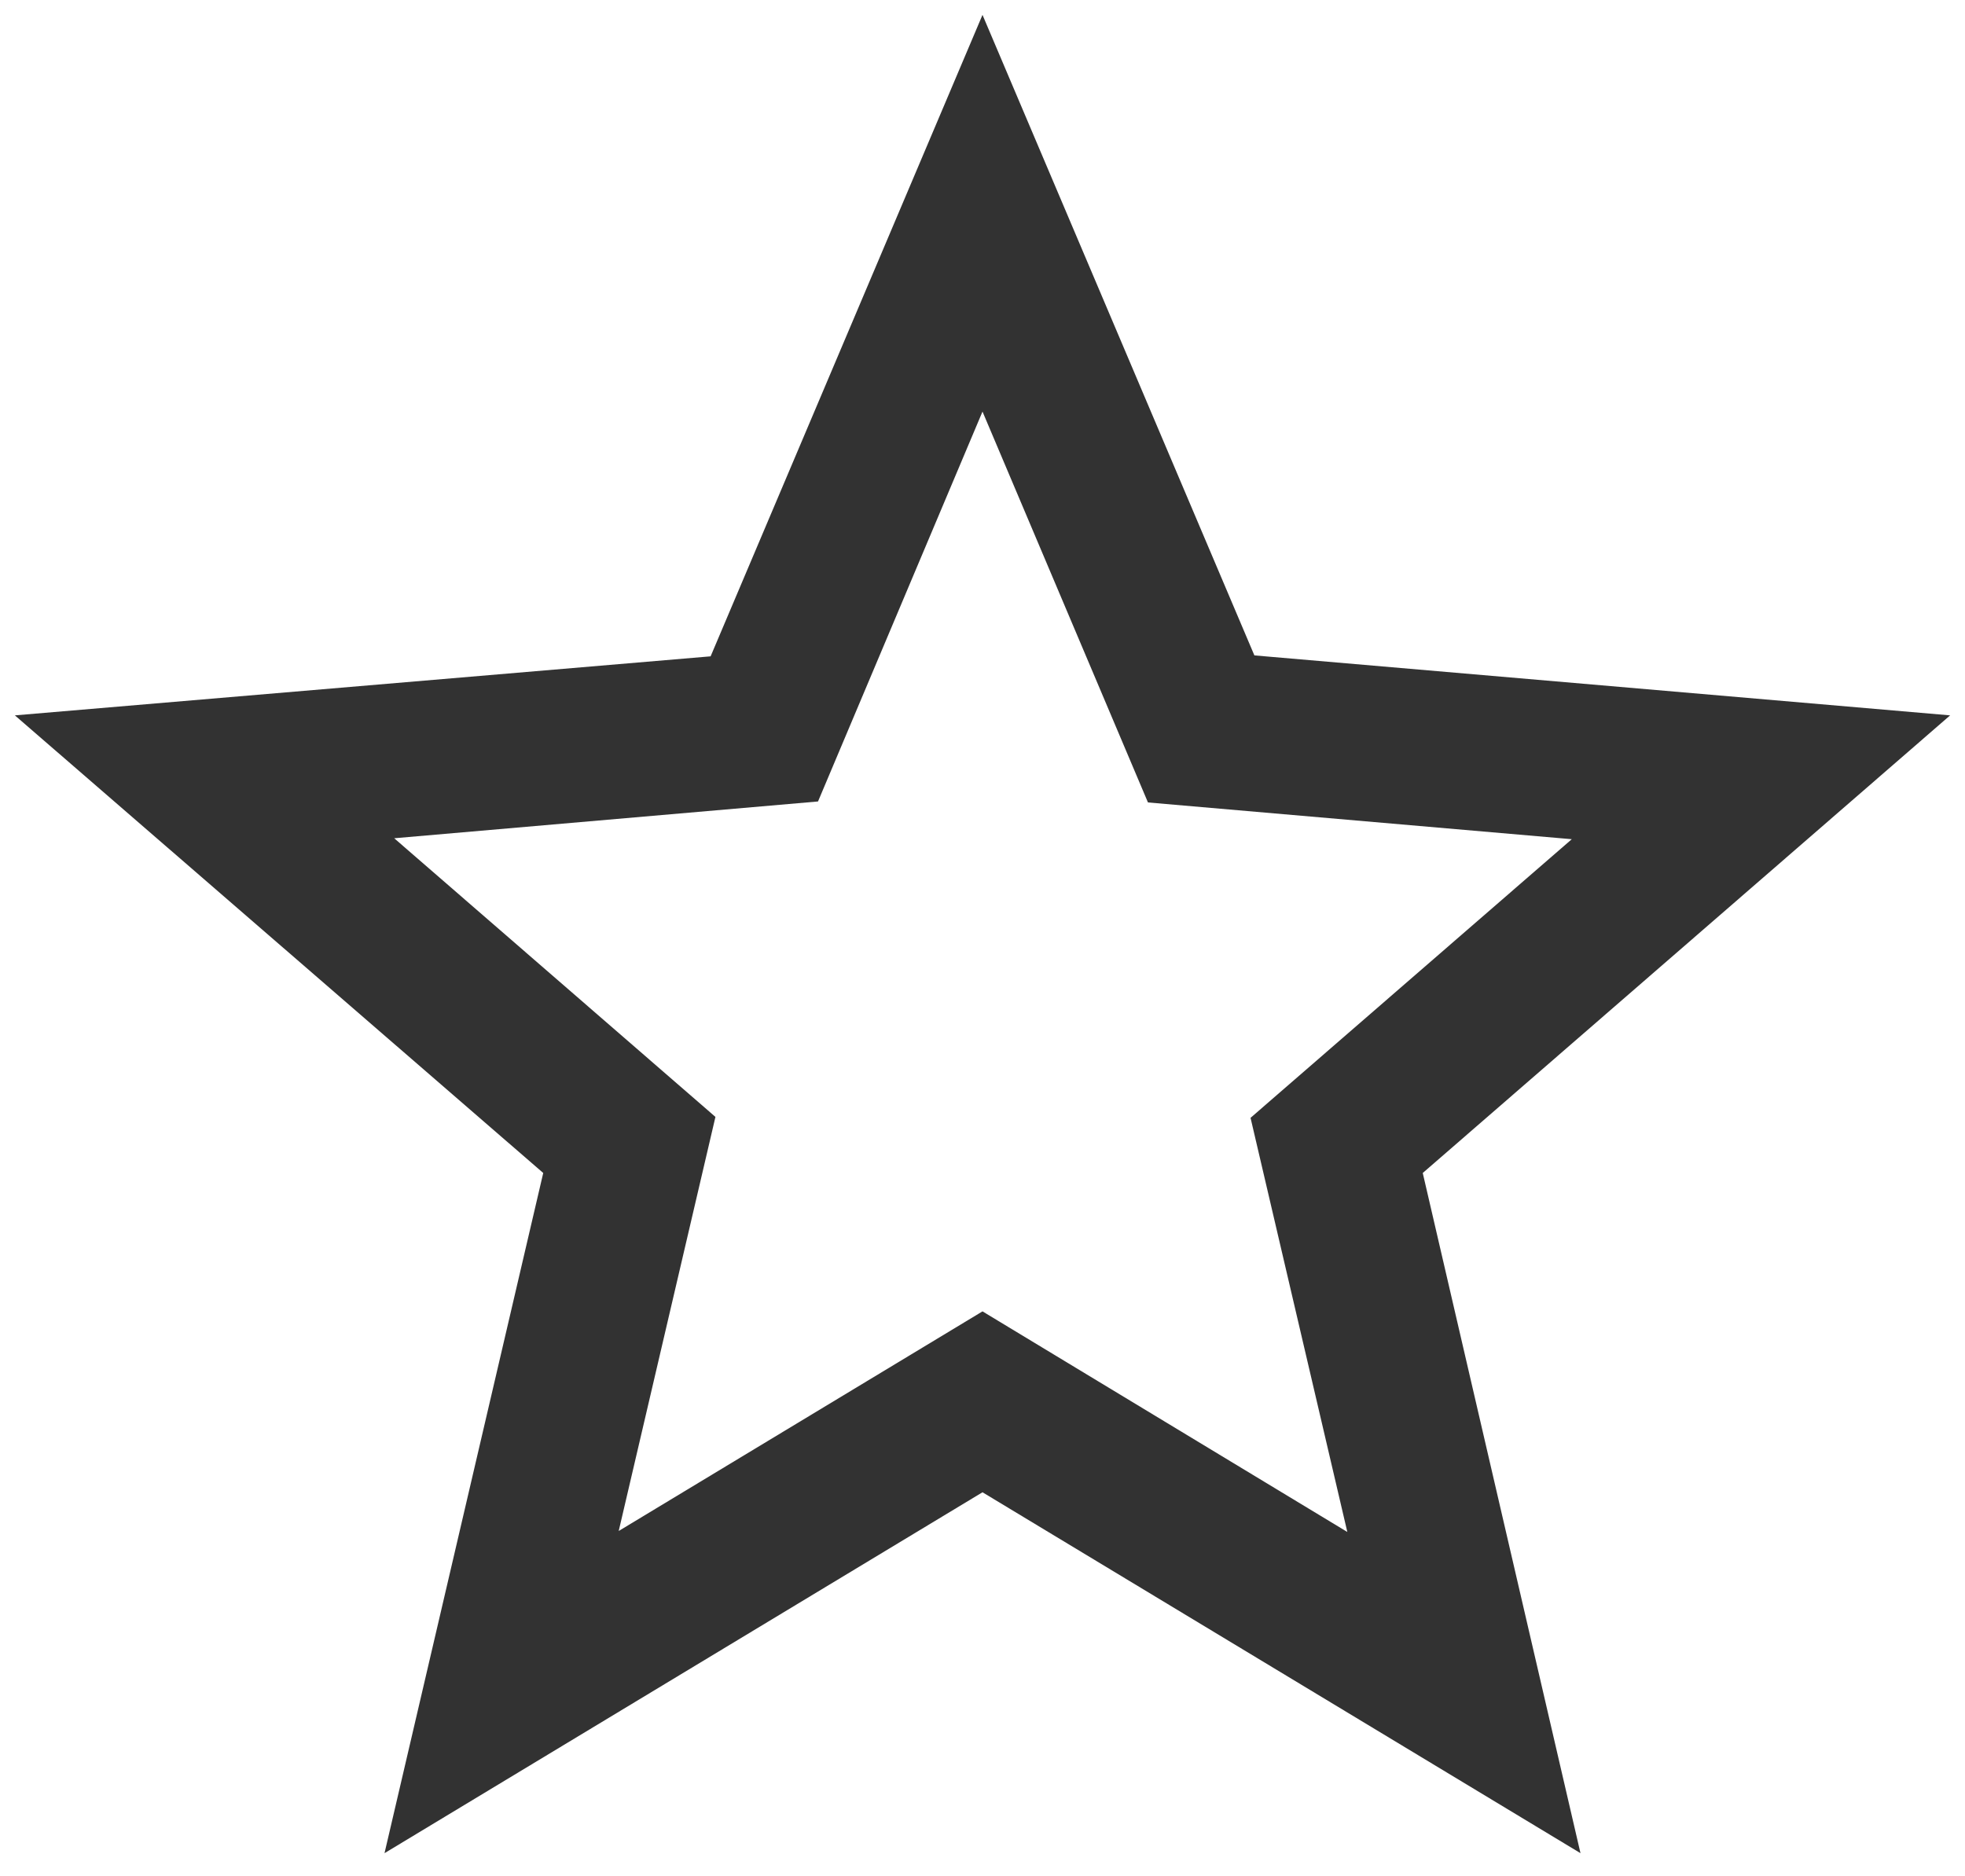
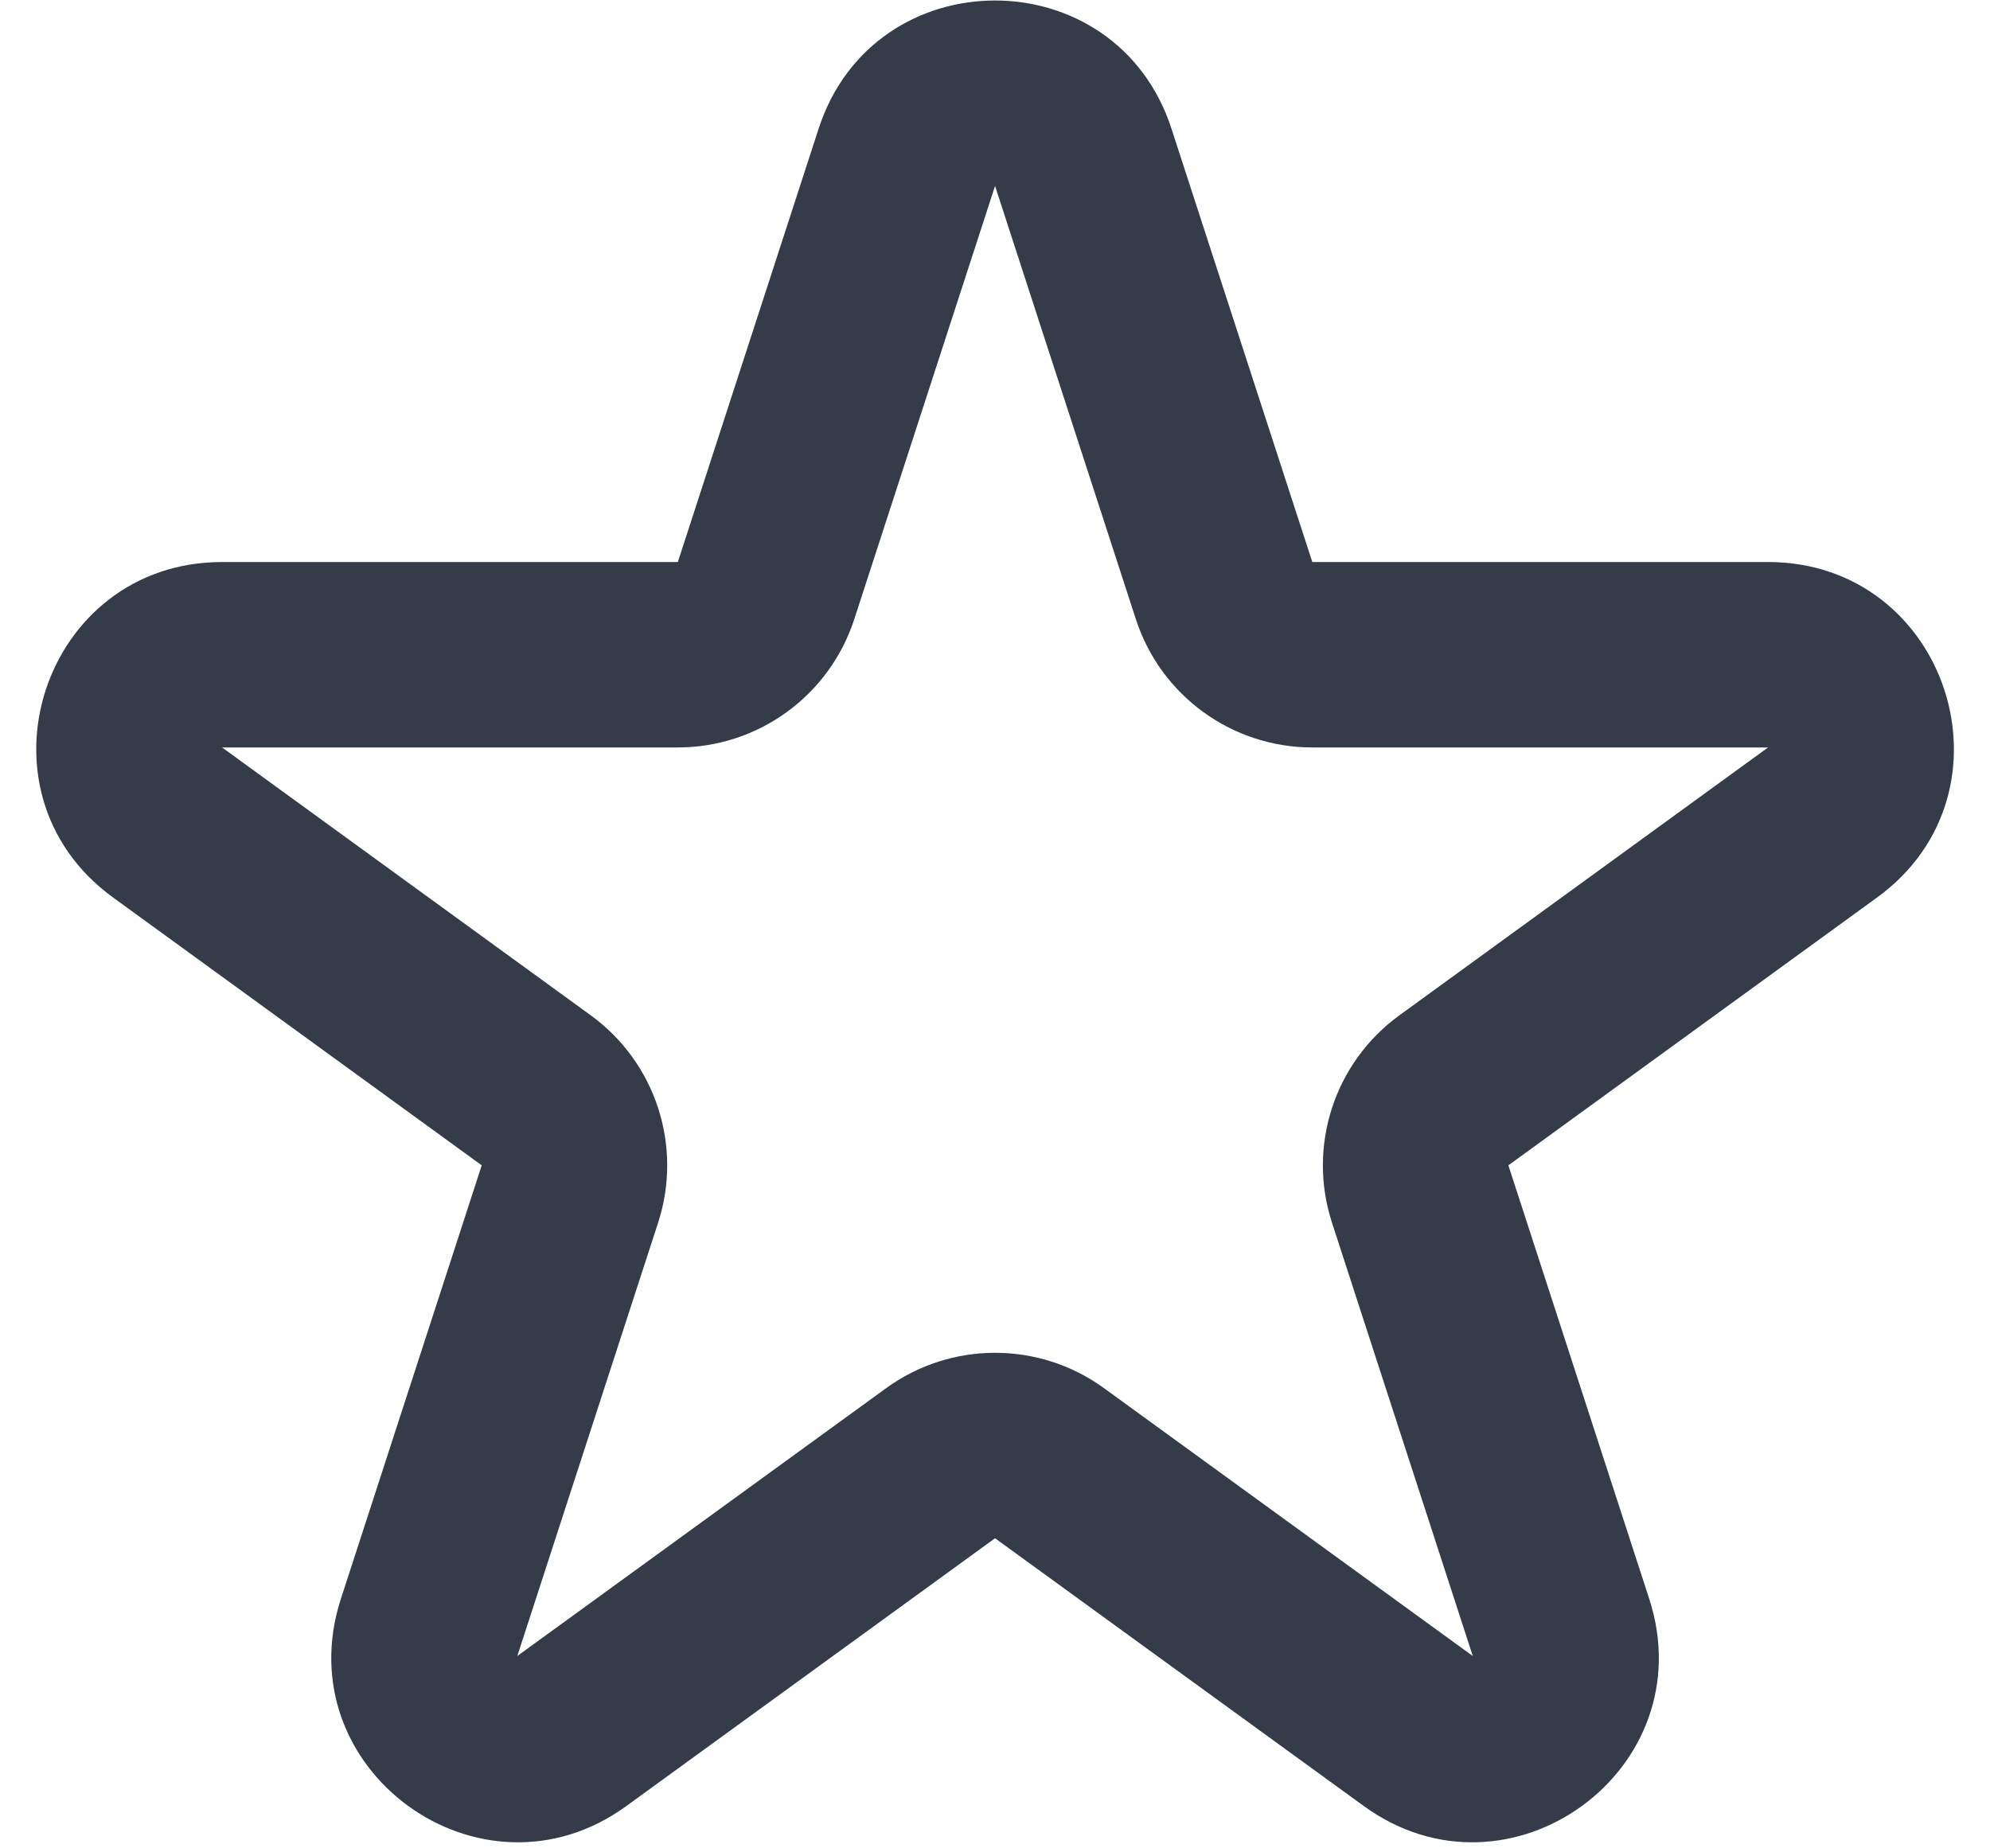
- <svg xmlns="http://www.w3.org/2000/svg" width="44" height="42" viewBox="0 0 44 42" fill="none">
-   <path d="M43.667 16.02L28.088 14.677L22 0.333L15.912 14.698L0.333 16.02L12.164 26.268L8.61 41.5L22 33.418L35.39 41.5L31.858 26.268L43.667 16.02ZM22 29.367L13.854 34.285L16.02 25.012L8.827 18.772L18.317 17.948L22 9.217L25.705 17.97L35.195 18.793L28.002 25.033L30.169 34.307L22 29.367Z" fill="#323232" />
+ <svg xmlns="http://www.w3.org/2000/svg" width="42" height="39" viewBox="0 0 42 39" fill="none">
+   <path fill-rule="evenodd" clip-rule="evenodd" d="M17.278 2.715C18.45 -0.891 23.552 -0.891 24.724 2.715L27.697 11.864L37.316 11.864C41.108 11.864 42.685 16.716 39.617 18.945L31.835 24.599L34.807 33.748C35.979 37.354 31.851 40.353 28.784 38.124L21.001 32.471L13.219 38.124C10.151 40.353 6.024 37.354 7.195 33.748L10.167 24.599L2.386 18.945C-0.682 16.716 0.895 11.864 4.687 11.864L14.306 11.864L17.278 2.715ZM21.001 3.925L18.029 13.073C17.504 14.686 16.002 15.778 14.306 15.778L4.687 15.778L12.469 21.433C13.84 22.43 14.414 24.196 13.89 25.809L10.918 34.957L18.701 29.304C20.073 28.307 21.93 28.307 23.302 29.304L31.084 34.957L28.112 25.809C27.588 24.196 28.162 22.43 29.534 21.433L37.316 15.778L27.697 15.778C26.001 15.778 24.498 14.686 23.974 13.073L21.001 3.925Z" fill="#333C48" />
</svg>
